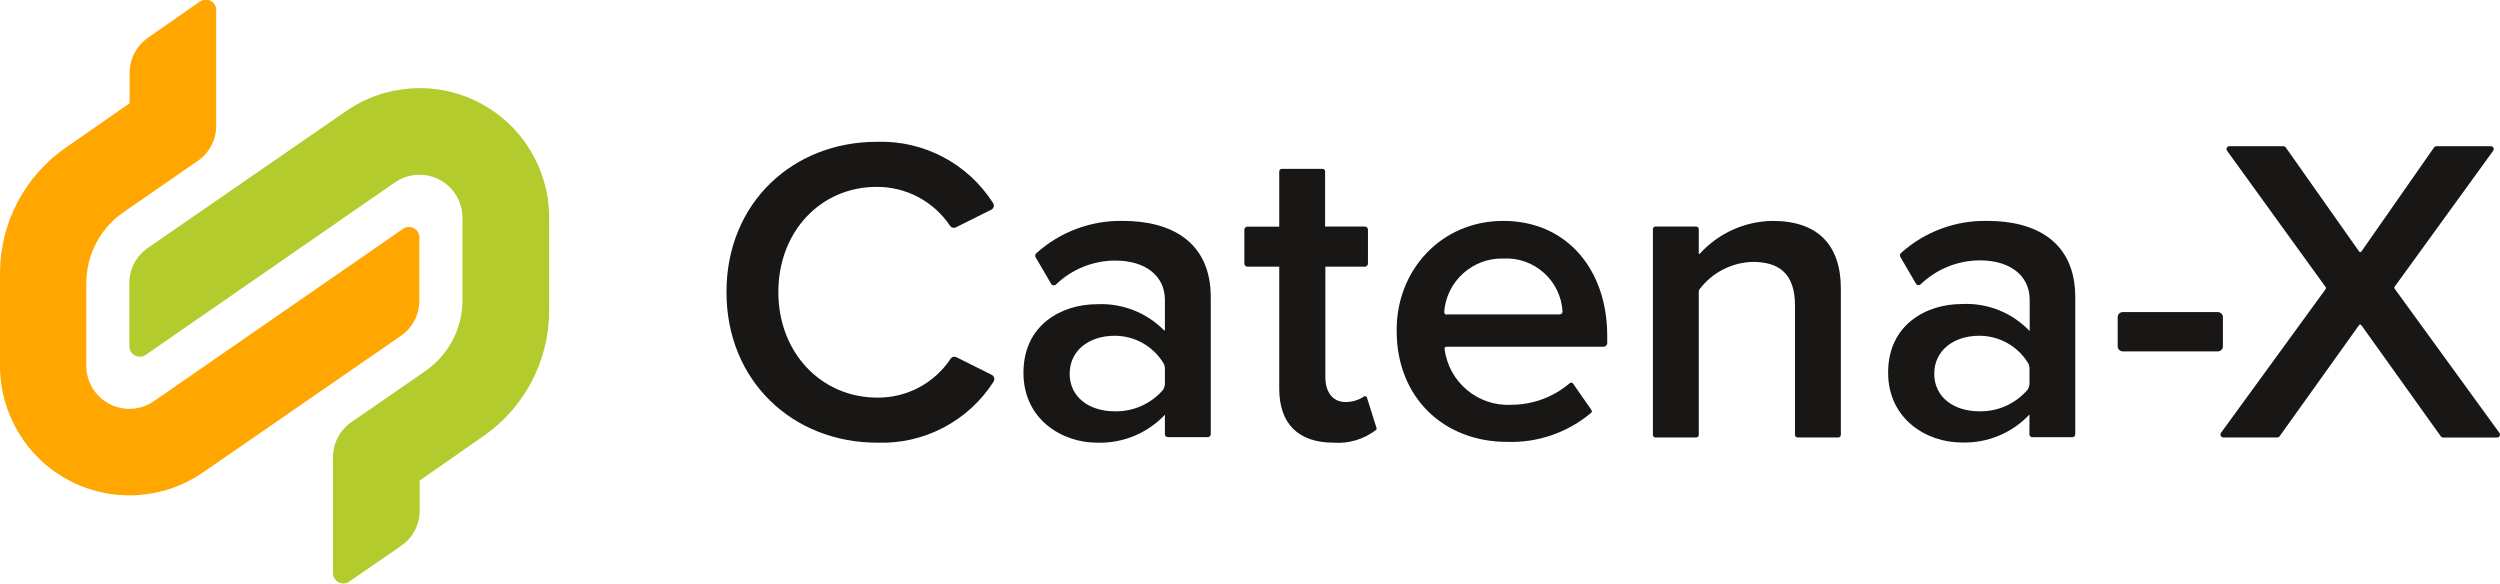
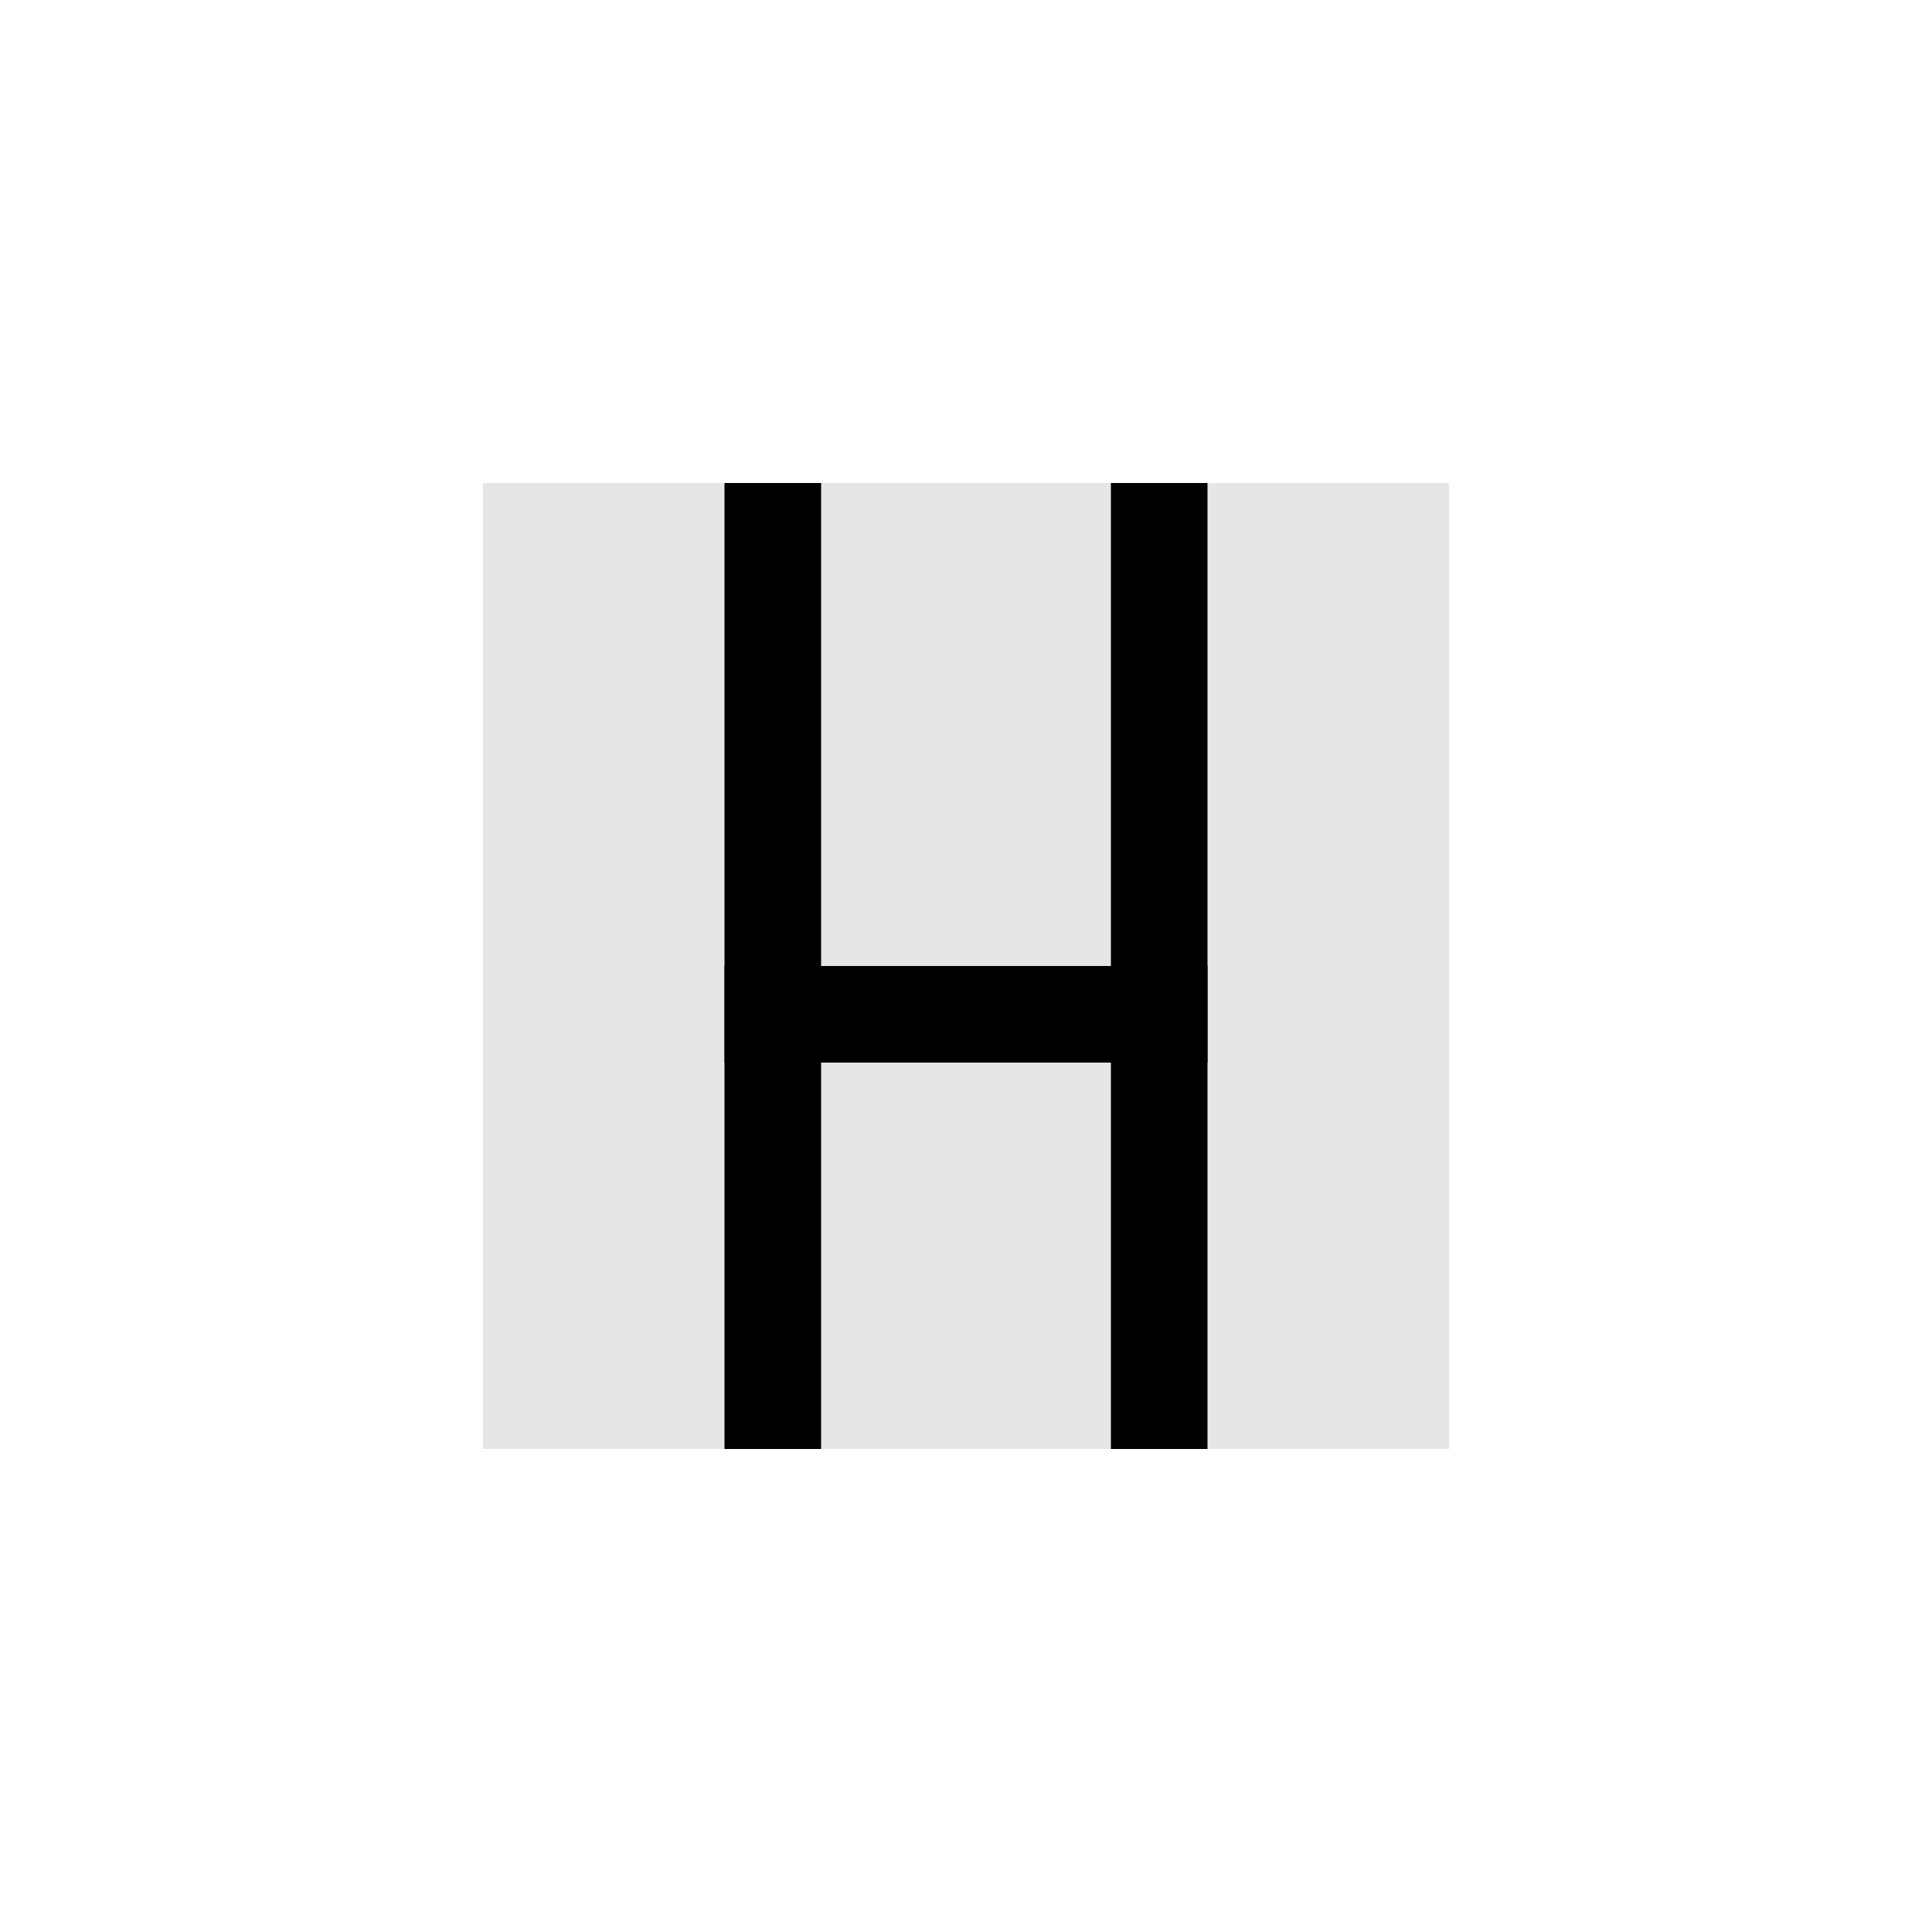
- <svg xmlns="http://www.w3.org/2000/svg" id="Ebene_1" data-name="Ebene 1" viewBox="0 0 282.94 66.06">
-   <defs>
-     <style>.cls-1{fill:#ffa600;}.cls-2{fill:#b3cb2d;}.cls-3{fill:#191715;}</style>
-   </defs>
-   <path class="cls-1" d="M47.46,34V26.89a1.17,1.17,0,0,0-1.83-1L17.41,45.41a4.87,4.87,0,0,1-7.64-4V32A9.75,9.75,0,0,1,14,24l8.39-5.8a4.8,4.8,0,0,0,2.08-4V7.56l0-6.39a1.17,1.17,0,0,0-1.84-1L16.75,4.27a4.84,4.84,0,0,0-2.08,4v3.42l-7.2,5A17.3,17.3,0,0,0,0,30.85V41.39A14.65,14.65,0,0,0,23,53.45L45.38,38A4.84,4.84,0,0,0,47.46,34Z" />
-   <path class="cls-2" d="M39.13,12.6,16.73,28.06a4.83,4.83,0,0,0-2.09,4v7.11a1.18,1.18,0,0,0,1.84,1L44.7,20.64a4.87,4.87,0,0,1,7.64,4V34a9.75,9.75,0,0,1-4.21,8l-7.5,5.18-.86.59h0a4.82,4.82,0,0,0-2.08,4v1.81l0,11.24a1.17,1.17,0,0,0,1.84,1l5.89-4.06a4.83,4.83,0,0,0,2.08-4V54.38l7.18-5a17.29,17.29,0,0,0,7.47-14.23V24.65A14.65,14.65,0,0,0,39.13,12.6Z" />
-   <path class="cls-3" d="M82.22,33.05c0-10.13,7.56-17,17-17a15,15,0,0,1,13.17,6.93.51.51,0,0,1-.2.75l-4,2a.52.52,0,0,1-.67-.18,9.93,9.93,0,0,0-8.31-4.4c-6.28,0-11.12,5-11.12,11.91S93,45,99.27,45a9.83,9.83,0,0,0,8.31-4.39.51.51,0,0,1,.67-.18l4,2a.53.53,0,0,1,.2.76A15,15,0,0,1,99.27,50.1C89.78,50.1,82.22,43.18,82.22,33.05Z" />
-   <path class="cls-3" d="M131.84,46.94a10.1,10.1,0,0,1-7.71,3.16c-3.91,0-8.3-2.62-8.3-7.91,0-5.48,4.39-7.76,8.3-7.76a10,10,0,0,1,7.6,2.94.06.06,0,0,0,.11,0V33.94c0-2.77-2.28-4.45-5.59-4.45a9.68,9.68,0,0,0-6.74,2.71.36.36,0,0,1-.55-.08l-1.75-3a.35.35,0,0,1,.07-.45A14.22,14.22,0,0,1,127.09,25c5.29,0,9.94,2.23,9.94,8.65v15.5a.33.33,0,0,1-.33.32h-4.54a.32.32,0,0,1-.32-.32Zm0-5.21a1.31,1.31,0,0,0-.14-.59A6.47,6.47,0,0,0,126.15,38c-2.91,0-5.09,1.68-5.09,4.3s2.18,4.25,5.09,4.25a7,7,0,0,0,5.47-2.42,1.33,1.33,0,0,0,.22-.73Z" />
-   <path class="cls-3" d="M144.78,44V30.18h-3.6a.35.35,0,0,1-.35-.34V26a.35.35,0,0,1,.35-.35h3.6V19.41a.3.3,0,0,1,.3-.3h4.6a.29.29,0,0,1,.29.3v6.23h4.5a.35.35,0,0,1,.35.35v3.85a.35.35,0,0,1-.35.34H150V42.69c0,1.63.79,2.81,2.28,2.81a3.67,3.67,0,0,0,2.08-.62.22.22,0,0,1,.34.1l1.09,3.46a.19.19,0,0,1-.06.22,7,7,0,0,1-4.79,1.44C146.91,50.1,144.78,47.93,144.78,44Z" />
-   <path class="cls-3" d="M170.14,25c7.16,0,11.76,5.49,11.76,13v.83a.42.42,0,0,1-.41.41h-17.8a.21.21,0,0,0-.2.23,7.23,7.23,0,0,0,7.59,6.34,10.19,10.19,0,0,0,6.56-2.43.25.25,0,0,1,.37,0l2.09,3a.25.25,0,0,1,0,.32,14,14,0,0,1-9.53,3.31c-7.16,0-12.5-5-12.5-12.55C158,30.63,163.07,25,170.14,25Zm-6.38,10.58h12.77a.31.31,0,0,0,.31-.32,6.37,6.37,0,0,0-6.7-6,6.55,6.55,0,0,0-6.69,6A.31.31,0,0,0,163.76,35.62Z" />
-   <path class="cls-3" d="M203.15,34.58c0-3.7-1.88-4.94-4.8-4.94a7.83,7.83,0,0,0-6,3.09.47.47,0,0,0-.09.28V49.22a.29.29,0,0,1-.29.29h-4.62a.29.29,0,0,1-.28-.29V25.92a.29.29,0,0,1,.28-.28h4.62a.29.29,0,0,1,.29.28v2.79a.07.07,0,0,0,.12,0A11.34,11.34,0,0,1,200.63,25c5.14,0,7.71,2.77,7.71,7.66V49.22a.29.29,0,0,1-.29.29h-4.62a.29.29,0,0,1-.28-.29Z" />
-   <path class="cls-3" d="M240.24,35.32H251a.58.58,0,0,1,.58.58v3.3a.58.58,0,0,1-.58.57H240.24a.58.58,0,0,1-.57-.57V35.9A.58.58,0,0,1,240.24,35.32Z" />
-   <path class="cls-3" d="M267,36.78l-9,12.59a.31.31,0,0,1-.26.14h-6.11a.33.33,0,0,1-.27-.52L263.22,32.7a.17.17,0,0,0,0-.19L252.05,17.06a.32.32,0,0,1,.27-.51h6.11a.33.33,0,0,1,.26.13L267,28.47a.15.15,0,0,0,.25,0l8.23-11.79a.34.34,0,0,1,.27-.13h6.16a.32.32,0,0,1,.26.51L271,32.47a.15.15,0,0,0,0,.18L282.88,49a.33.33,0,0,1-.26.52H276.5a.31.31,0,0,1-.26-.14l-9-12.59A.16.16,0,0,0,267,36.78Z" />
-   <path class="cls-3" d="M229.69,46.91A10.08,10.08,0,0,1,222,50.08c-3.91,0-8.31-2.62-8.31-7.91,0-5.49,4.4-7.76,8.31-7.76a9.89,9.89,0,0,1,7.71,3.06V33.92c0-2.77-2.28-4.45-5.59-4.45a9.69,9.69,0,0,0-6.74,2.7.35.35,0,0,1-.55-.08l-1.75-3a.37.37,0,0,1,.07-.46A14.2,14.2,0,0,1,224.94,25c5.29,0,9.93,2.22,9.93,8.65V49.16a.32.32,0,0,1-.32.32H230a.32.32,0,0,1-.32-.32Zm0-5.21a1.3,1.3,0,0,0-.14-.58A6.47,6.47,0,0,0,224,38c-2.91,0-5.09,1.68-5.09,4.3s2.18,4.25,5.09,4.25a7,7,0,0,0,5.46-2.43,1.26,1.26,0,0,0,.23-.73Z" />
+ <svg xmlns="http://www.w3.org/2000/svg" width="200" height="200">
+   <rect fill-opacity="0.1" width="100" height="100" x="50" y="50" />
+   <rect fill-opacity="1" width="10" height="100" x="75" y="50" />
+   <rect fill-opacity="1" width="10" height="100" x="115" y="50" />
+   <rect fill-opacity="1" width="50" height="10" x="75" y="100" />
</svg>
